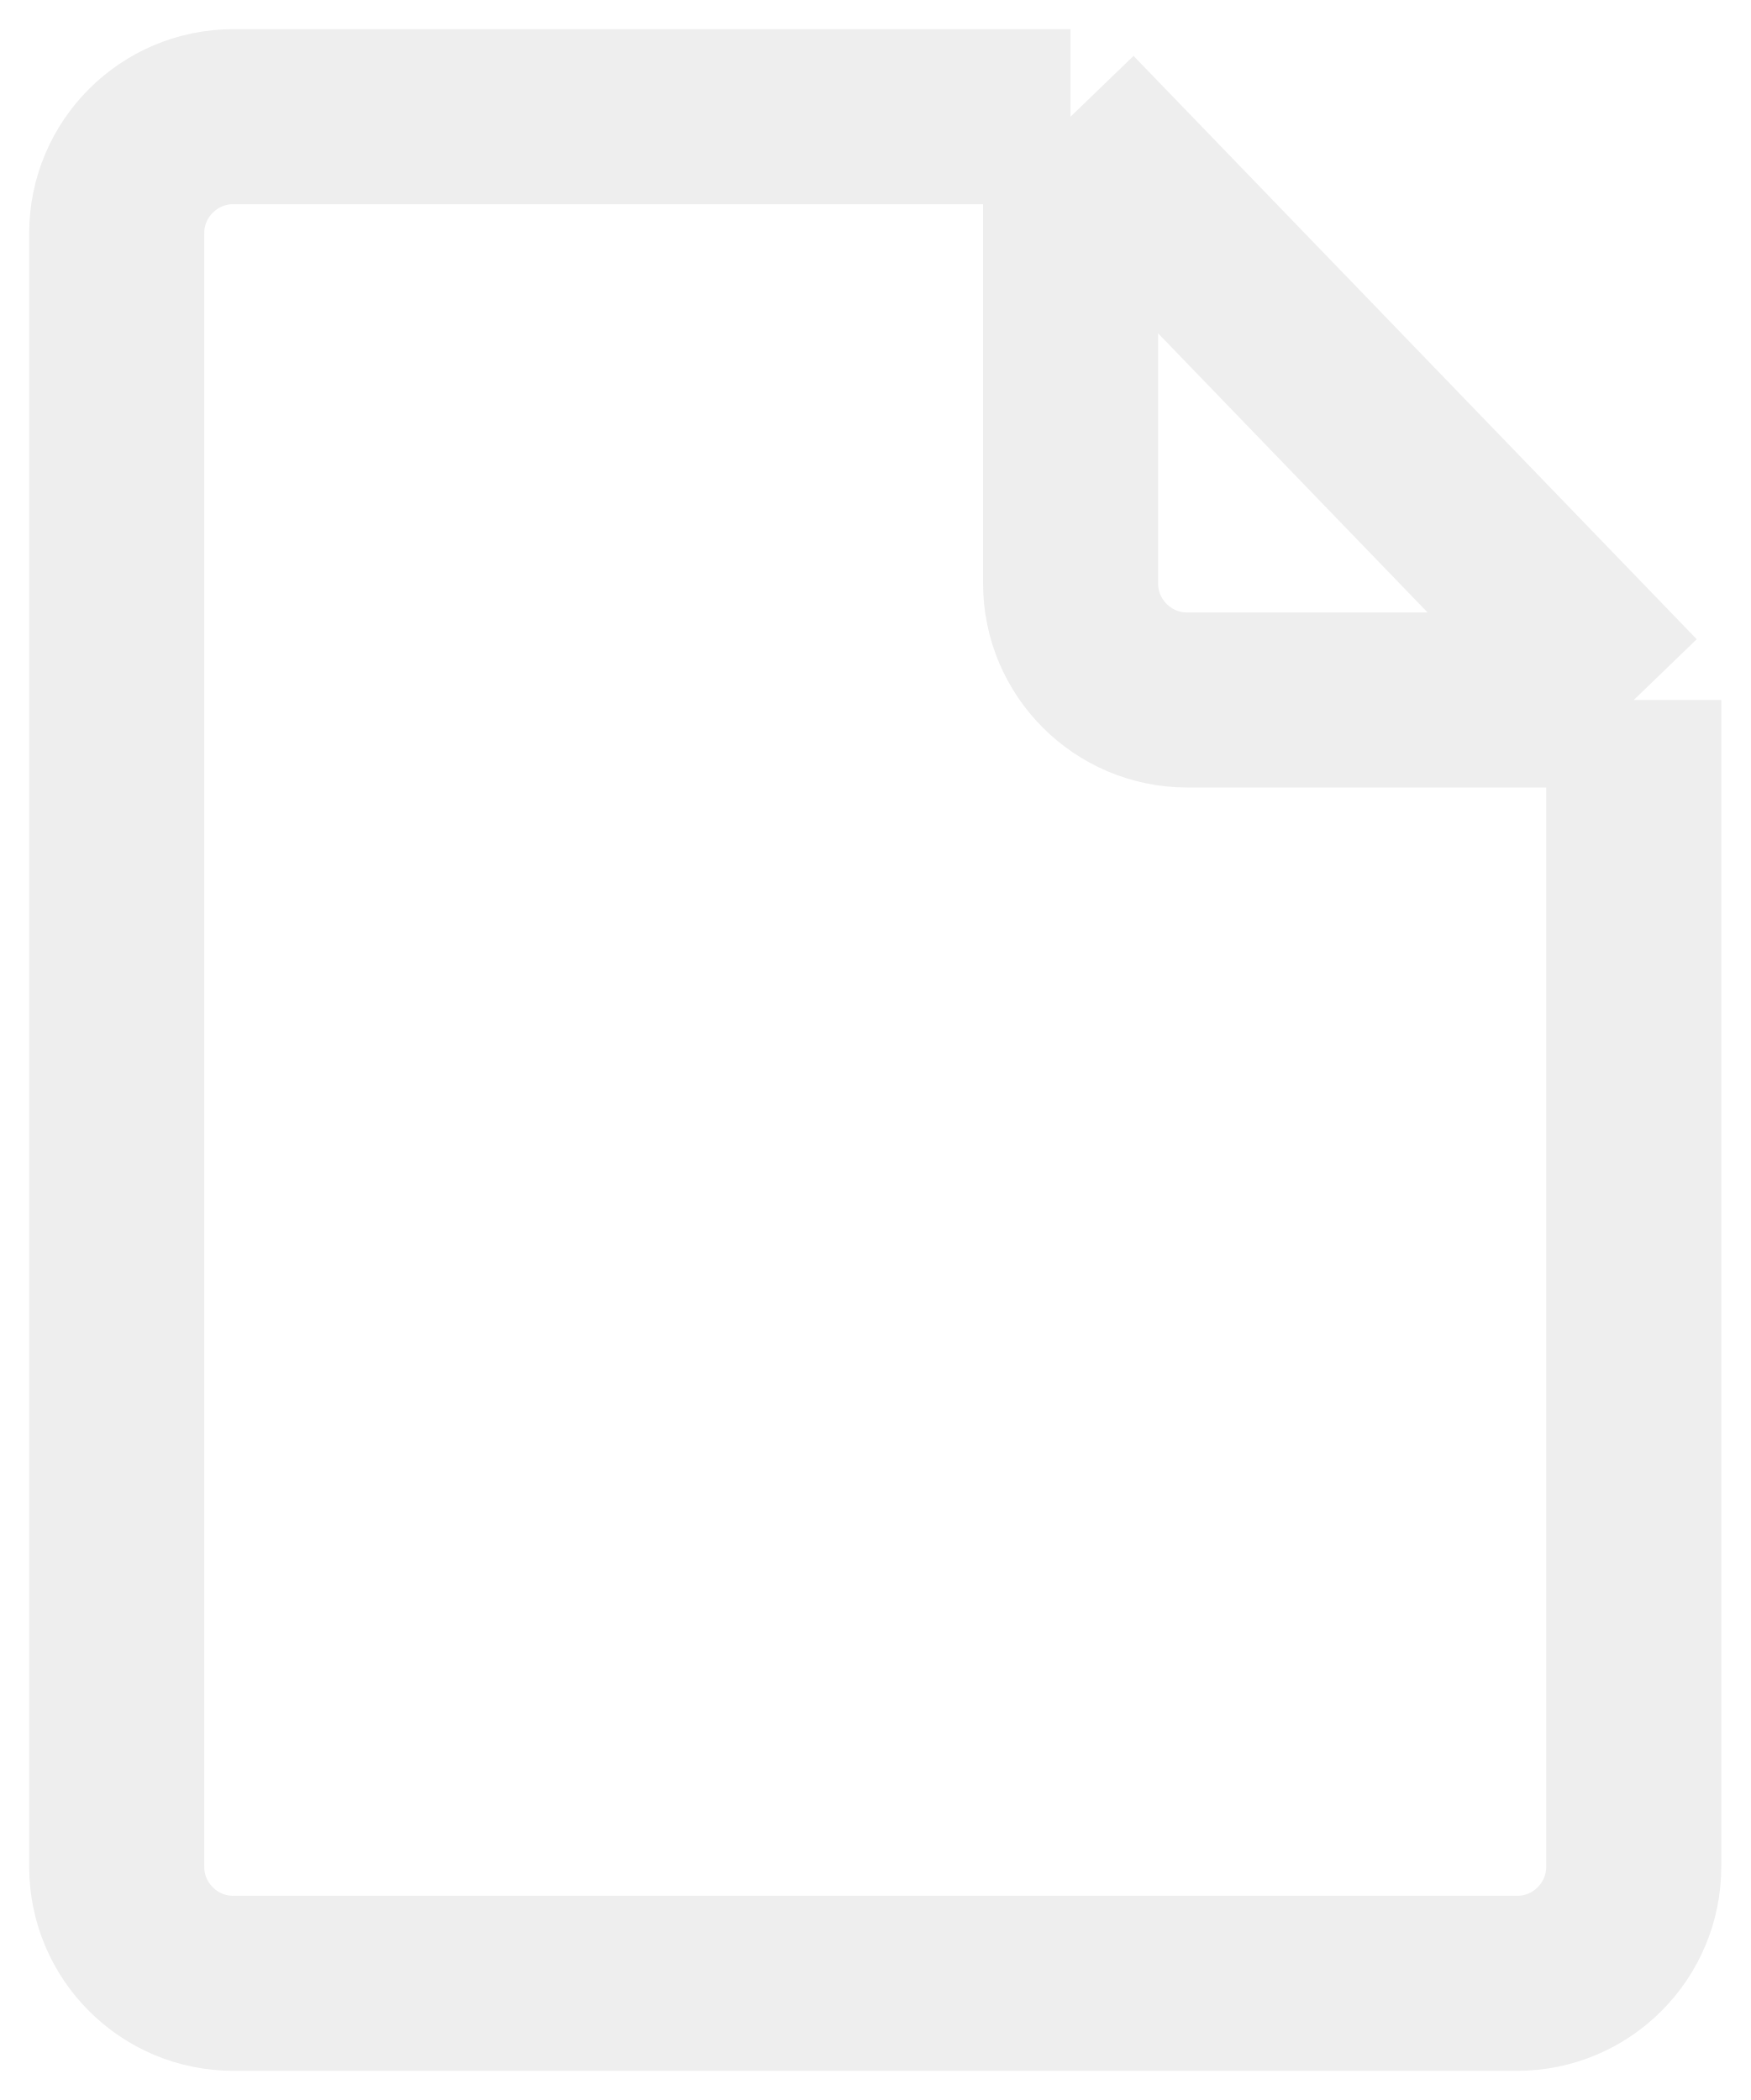
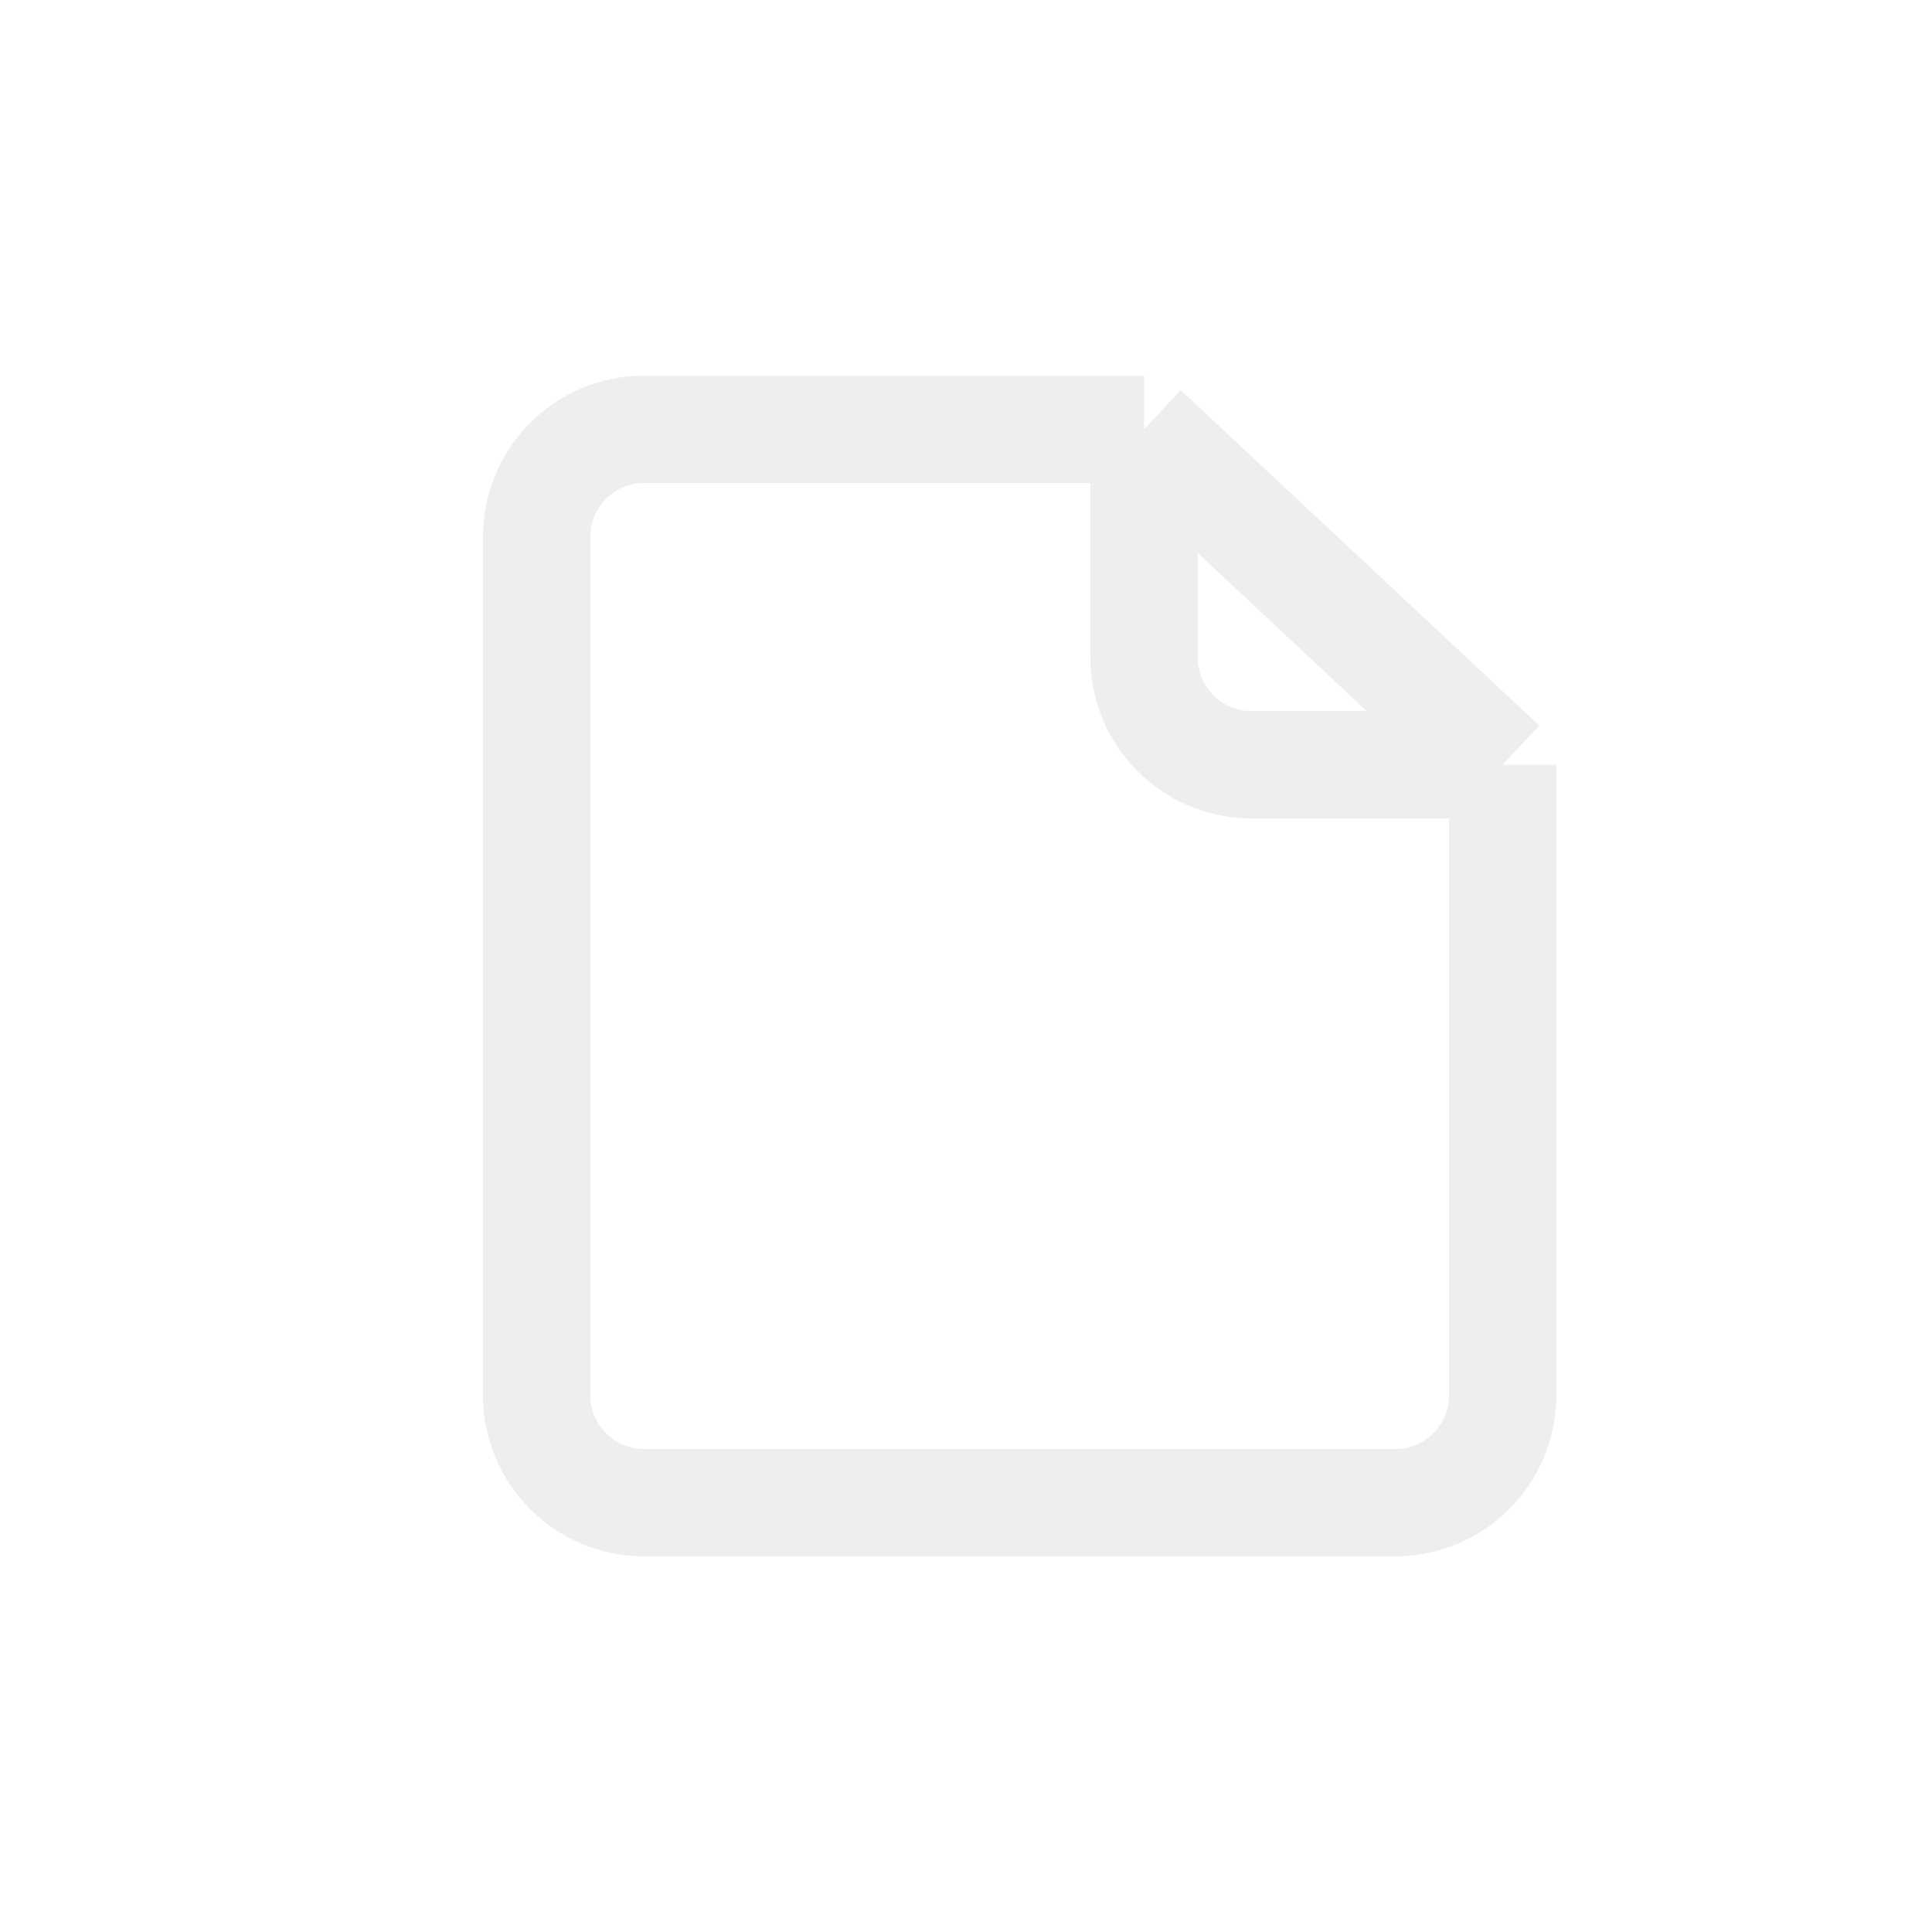
- <svg xmlns="http://www.w3.org/2000/svg" width="15" height="18" viewBox="0 0 15 18" fill="none">
-   <path d="M9.174 1H2C1.448 1 1 1.448 1 2V16C1 16.552 1.448 17 2 17H13C13.552 17 14 16.552 14 16V6M9.174 1V5C9.174 5.552 9.622 6 10.174 6H14M9.174 1L14 6" stroke="#EAEAEA" stroke-opacity="0.8" stroke-width="1.5" stroke-linejoin="round" />
+ <svg xmlns="http://www.w3.org/2000/svg" width="18" height="18" viewBox="0 0 18 18" fill="none">
+   <g opacity="0.8">
+     <path d="M10.659 4H6C5.448 4 5 4.448 5 5V13C5 13.552 5.448 14 6 14H13C13.552 14 14 13.552 14 13V7.125M10.659 4V6.125C10.659 6.677 11.107 7.125 11.659 7.125H14M10.659 4L14 7.125" stroke="#EAEAEA" stroke-linejoin="round" />
+   </g>
</svg>
